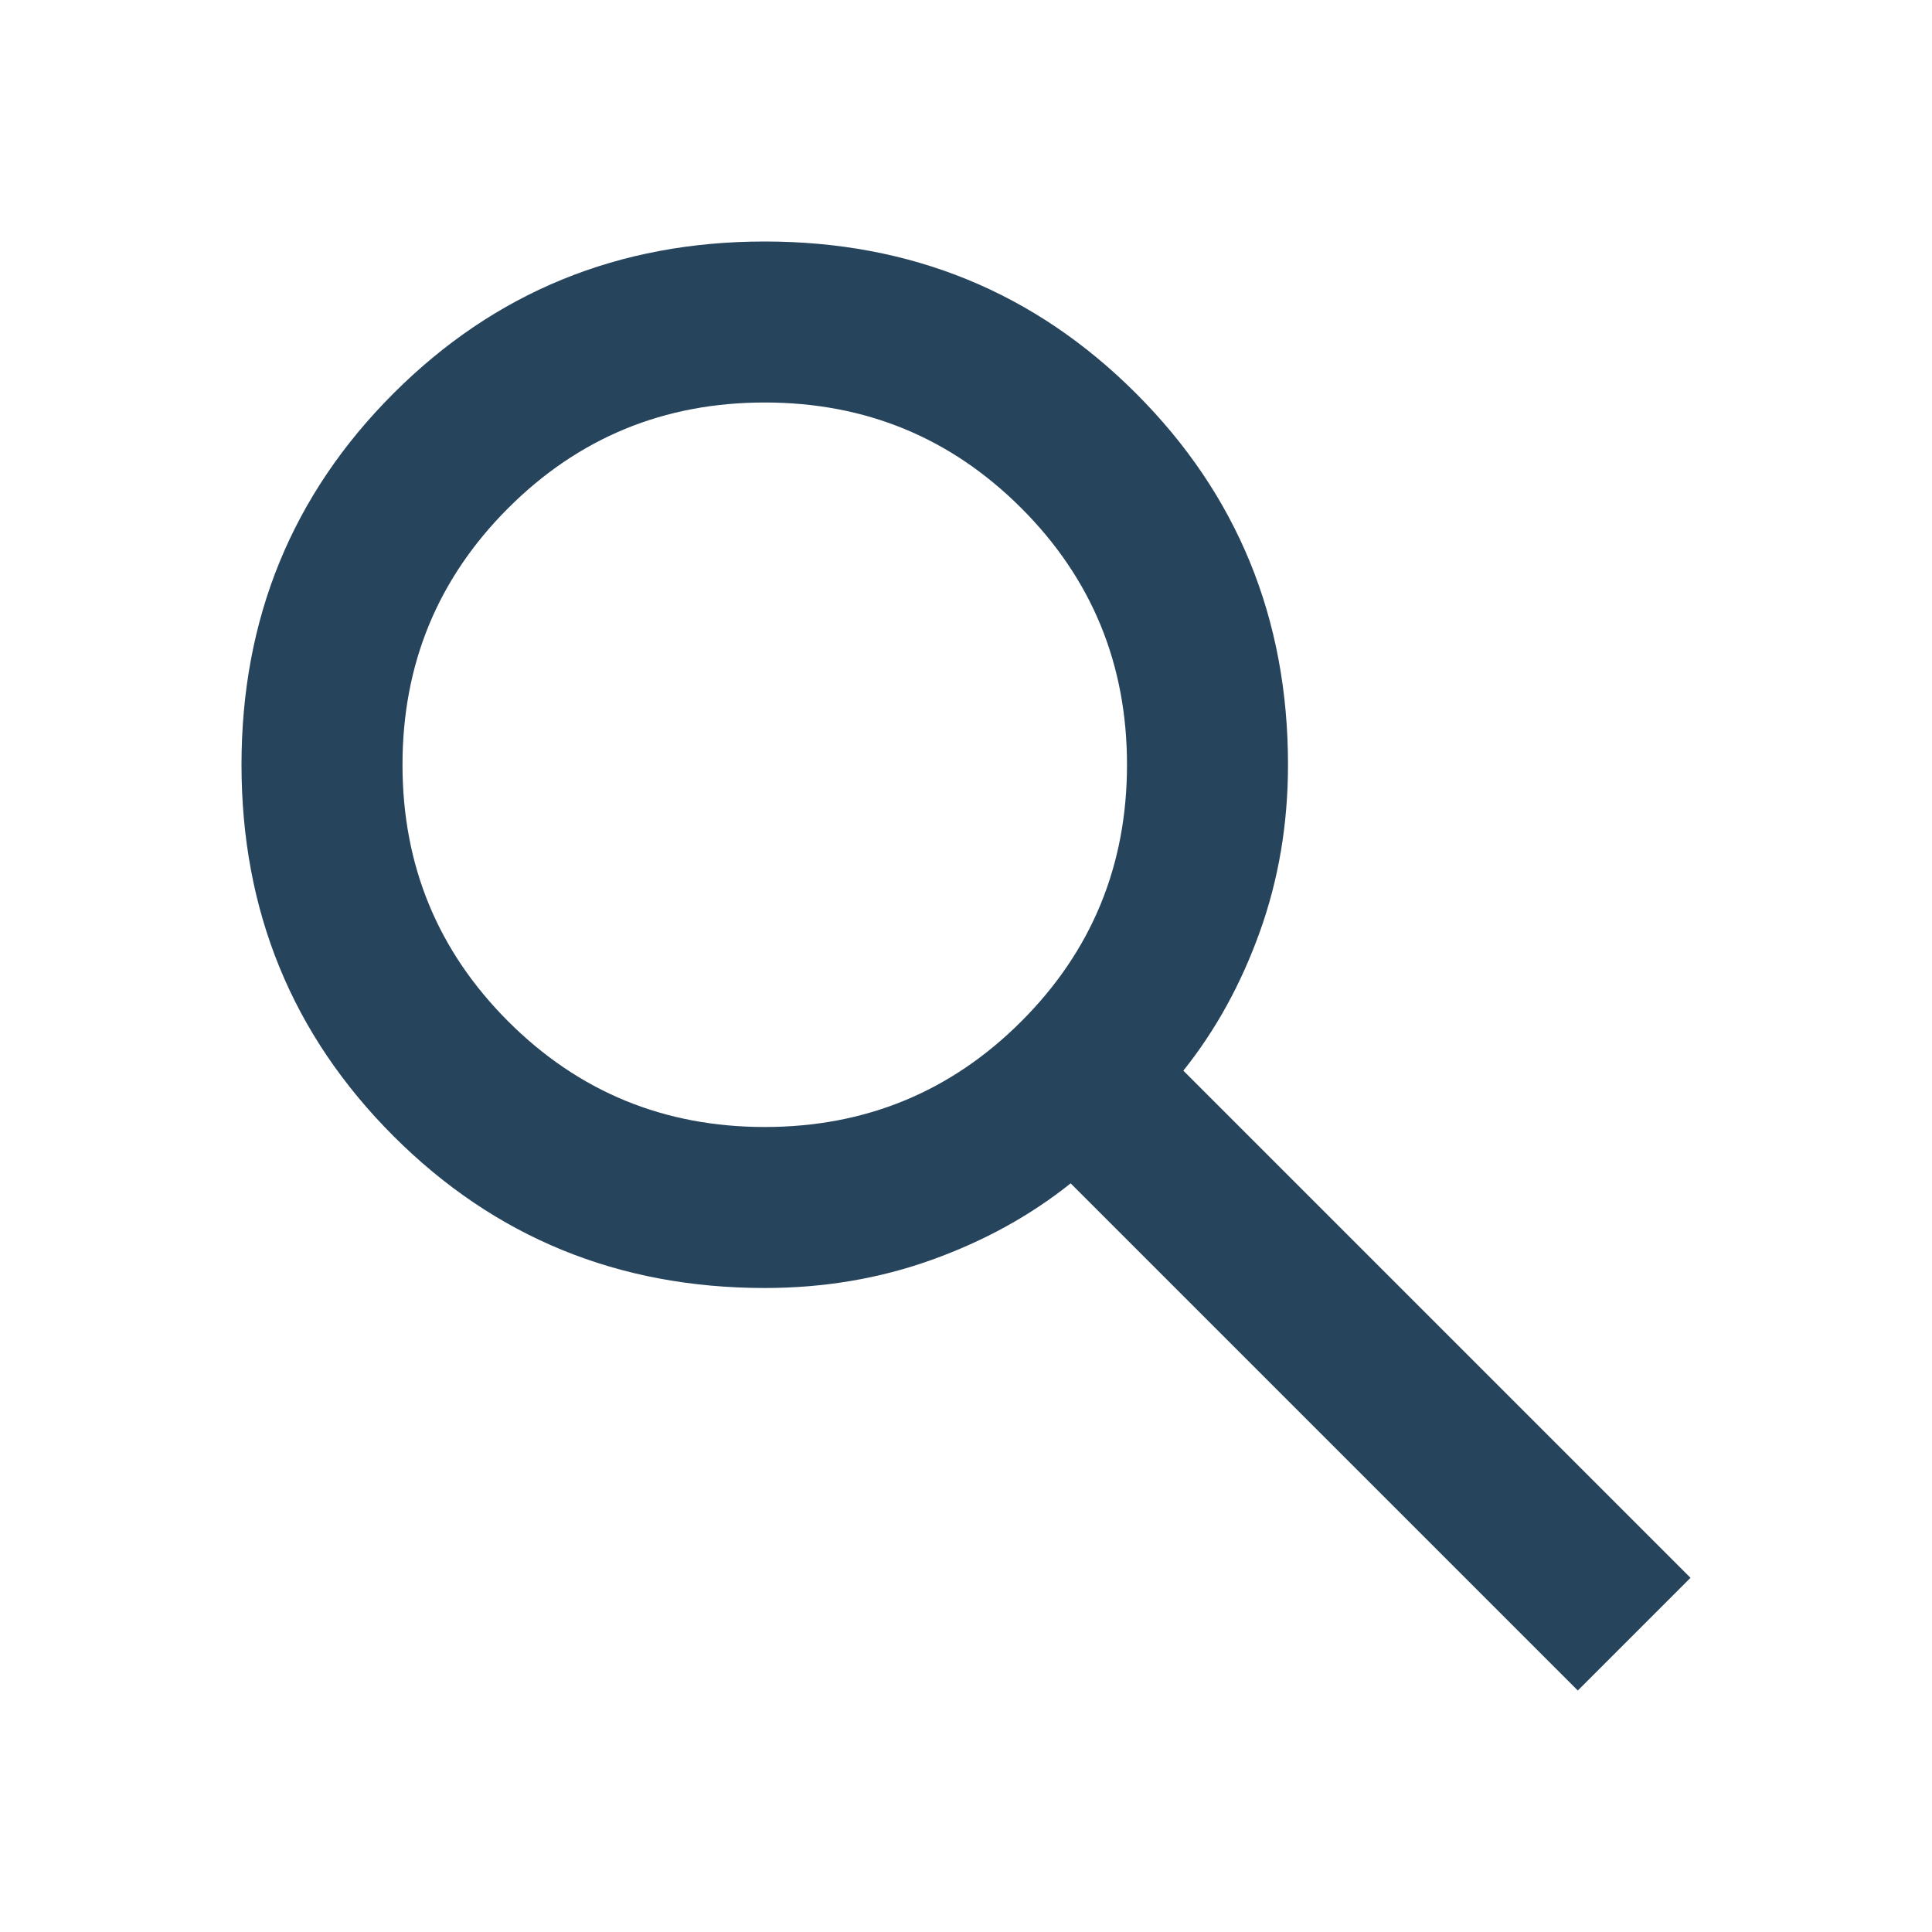
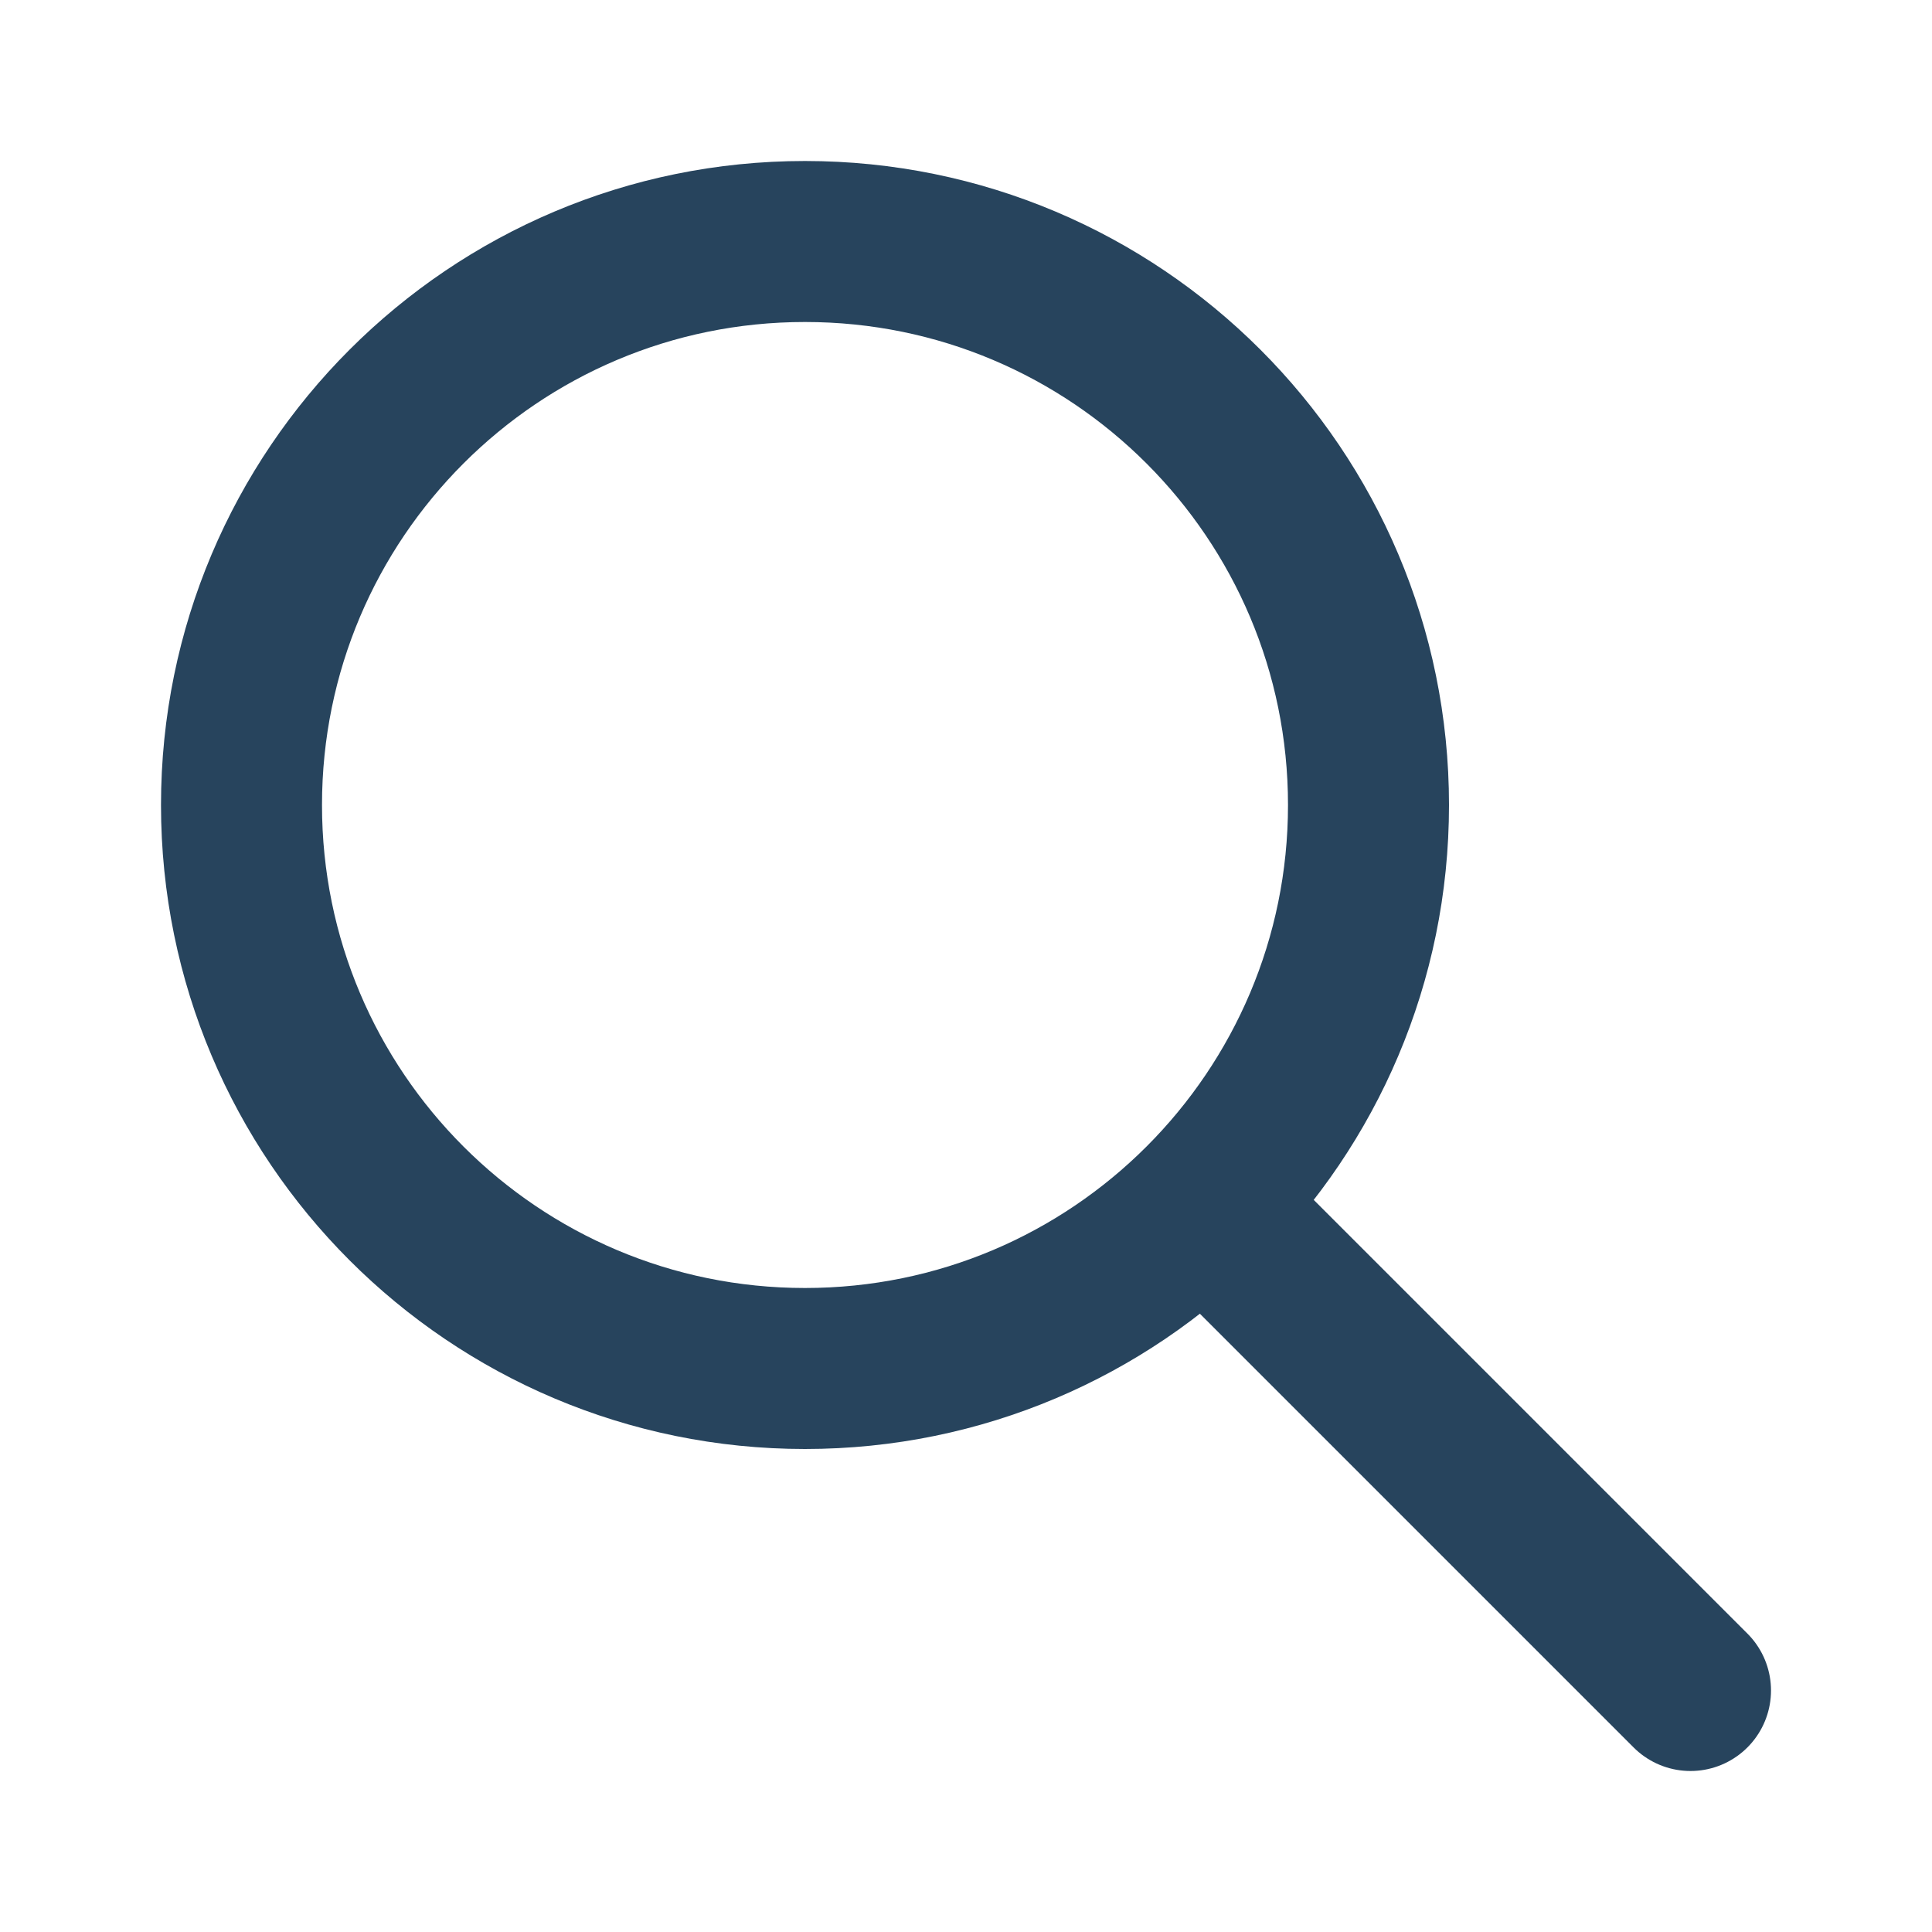
- <svg xmlns="http://www.w3.org/2000/svg" height="24px" viewBox="0 -960 960 960" width="24px" fill="#27445D">
-   <path d="M784-120 532-372q-30 24-69 38t-83 14q-109 0-184.5-75.5T120-580q0-109 75.5-184.5T380-840q109 0 184.5 75.5T640-580q0 44-14 83t-38 69l252 252-56 56ZM380-400q75 0 127.5-52.5T560-580q0-75-52.5-127.5T380-760q-75 0-127.5 52.5T200-580q0 75 52.5 127.5T380-400Z" />
+ <svg xmlns="http://www.w3.org/2000/svg" width="800px" height="800px" viewBox="0 0 24 24" fill="none" stroke="#27445D">
+   <g id="SVGRepo_bgCarrier" stroke-width="0" />
+   <g id="SVGRepo_tracerCarrier" stroke-linecap="round" stroke-linejoin="round" />
+   <g id="SVGRepo_iconCarrier">
+     <path opacity="0.1" d="M17 10C17 13.866 13.866 17 10 17C6.134 17 3 13.866 3 10C3 6.134 6.134 3 10 3C13.866 3 17 6.134 17 10Z" fill="#3" />
+     <path d="M15 15L21 21" stroke="#3" stroke-width="2" stroke-linecap="round" stroke-linejoin="round" />
+     <path d="M17 10C17 13.866 13.866 17 10 17C6.134 17 3 13.866 3 10C3 6.134 6.134 3 10 3C13.866 3 17 6.134 17 10Z" stroke="#3" stroke-width="2" />
+   </g>
</svg>
